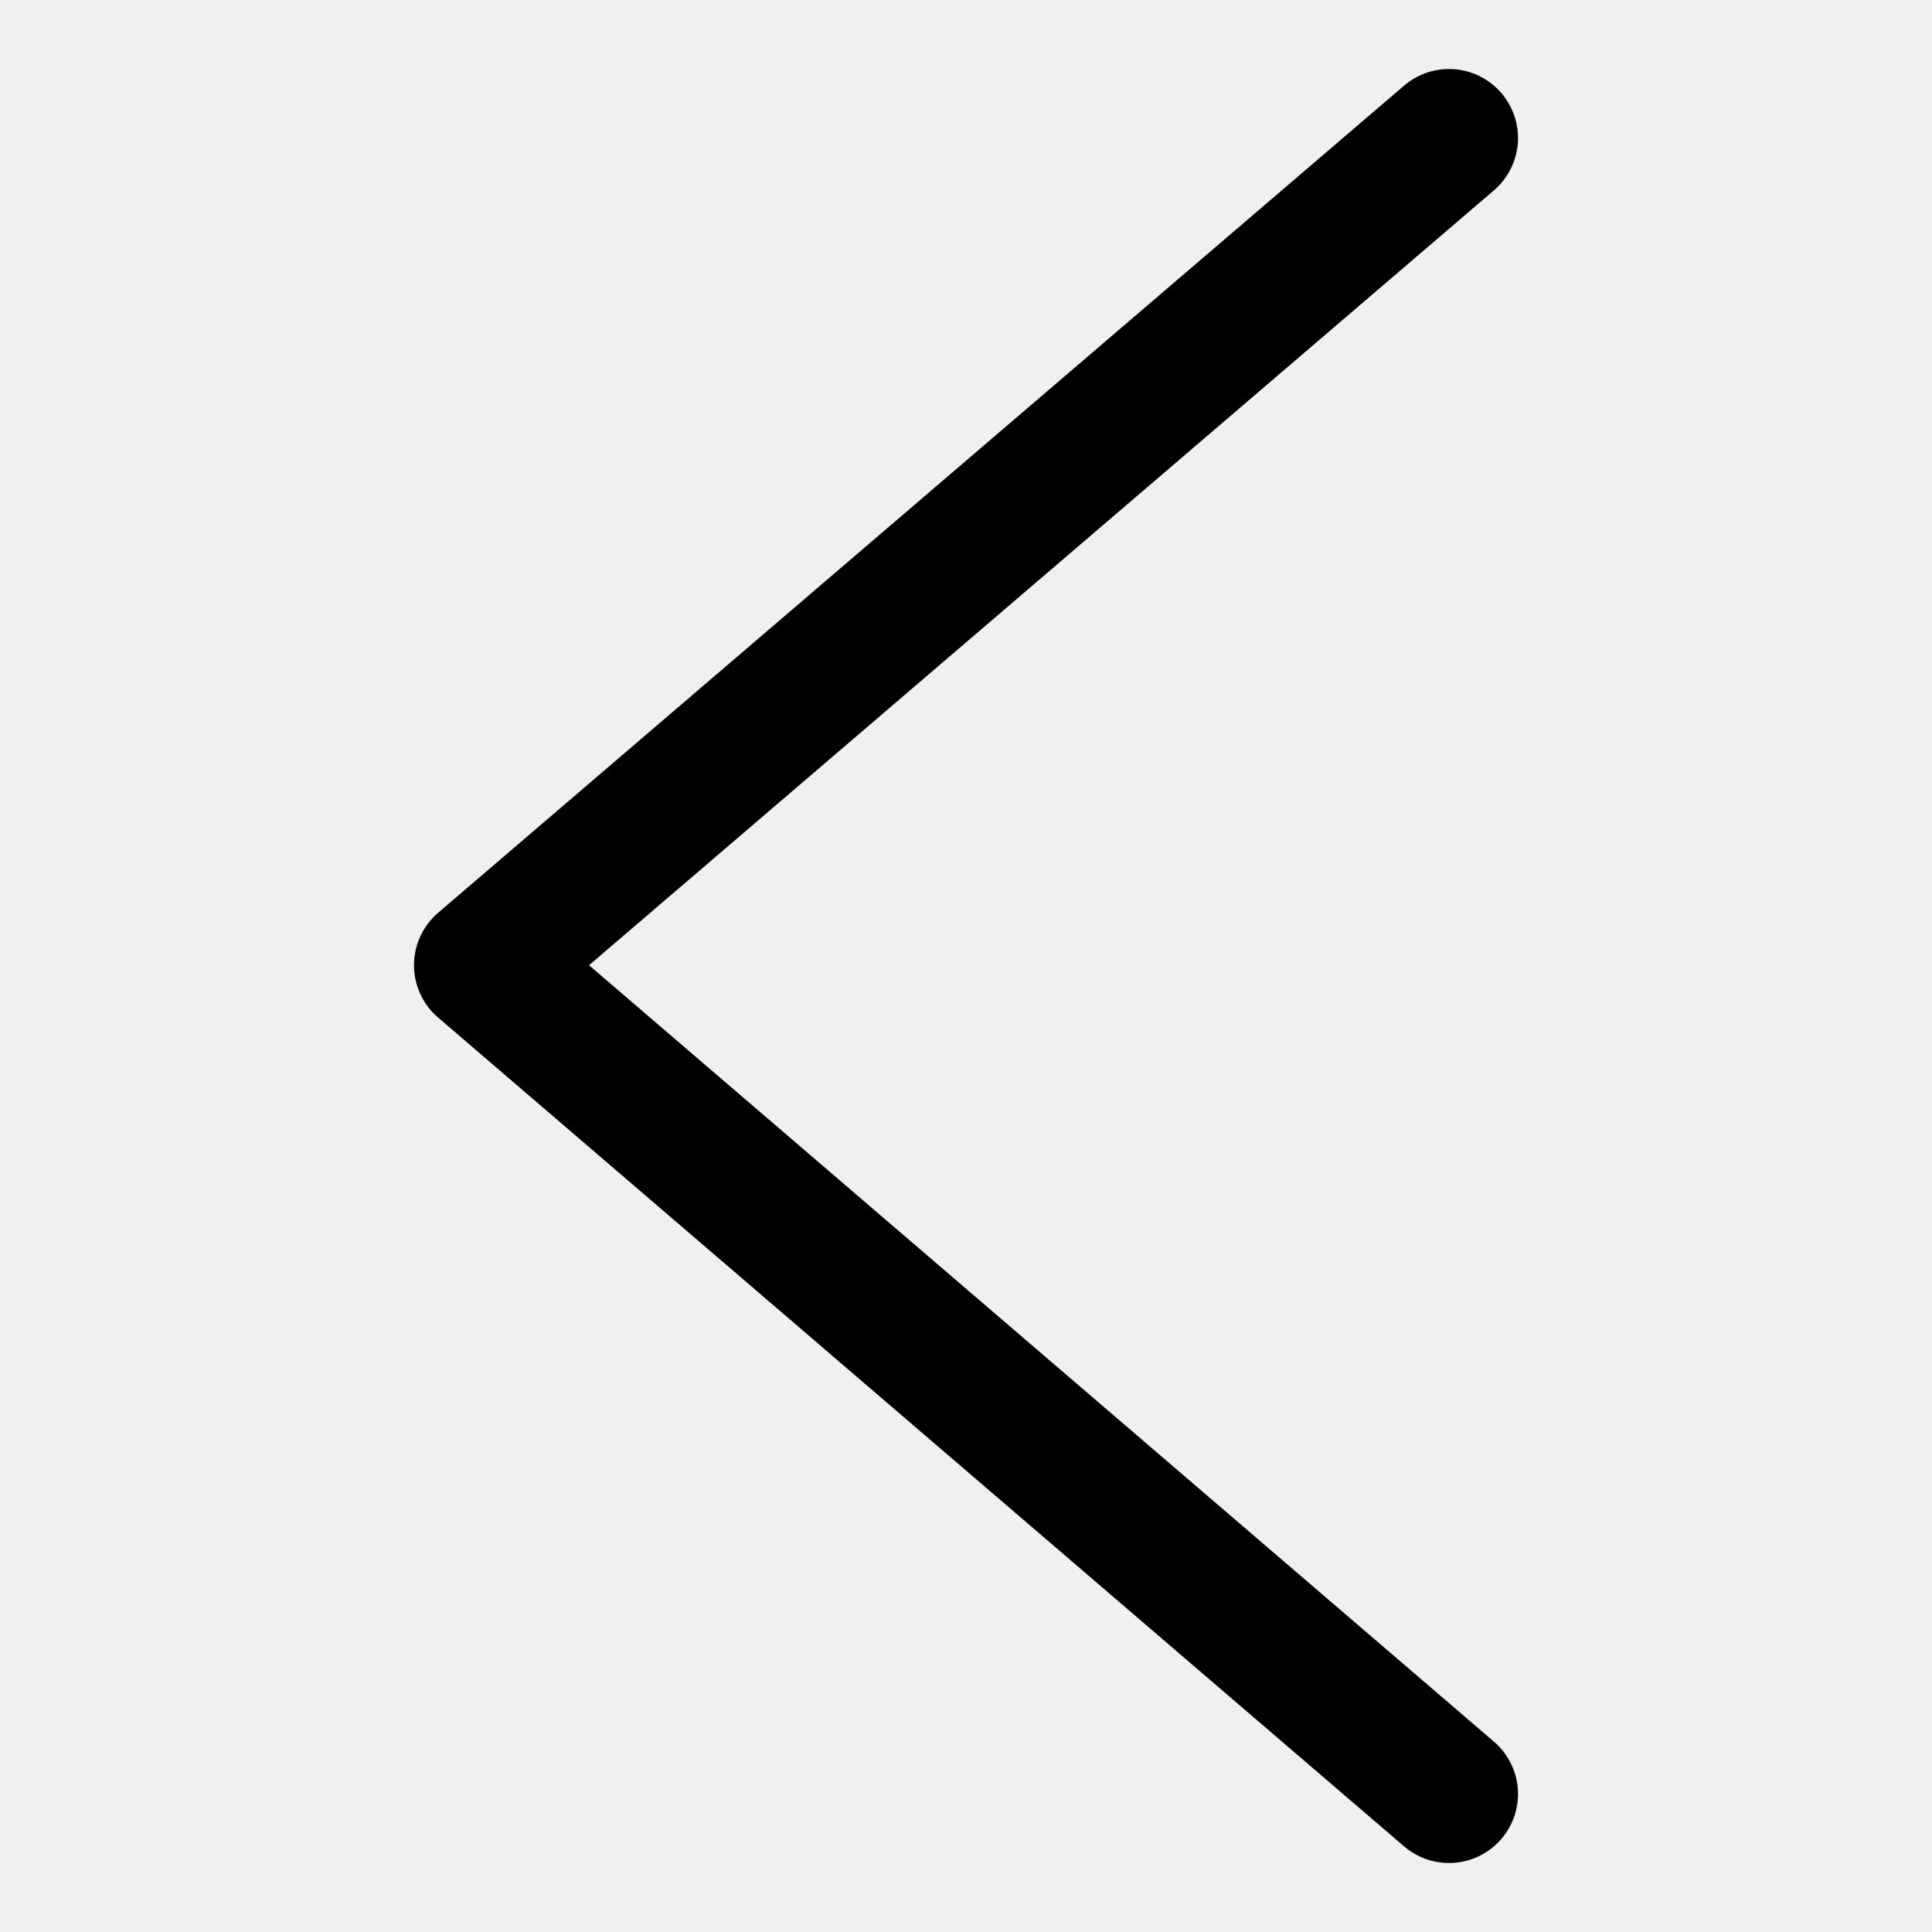
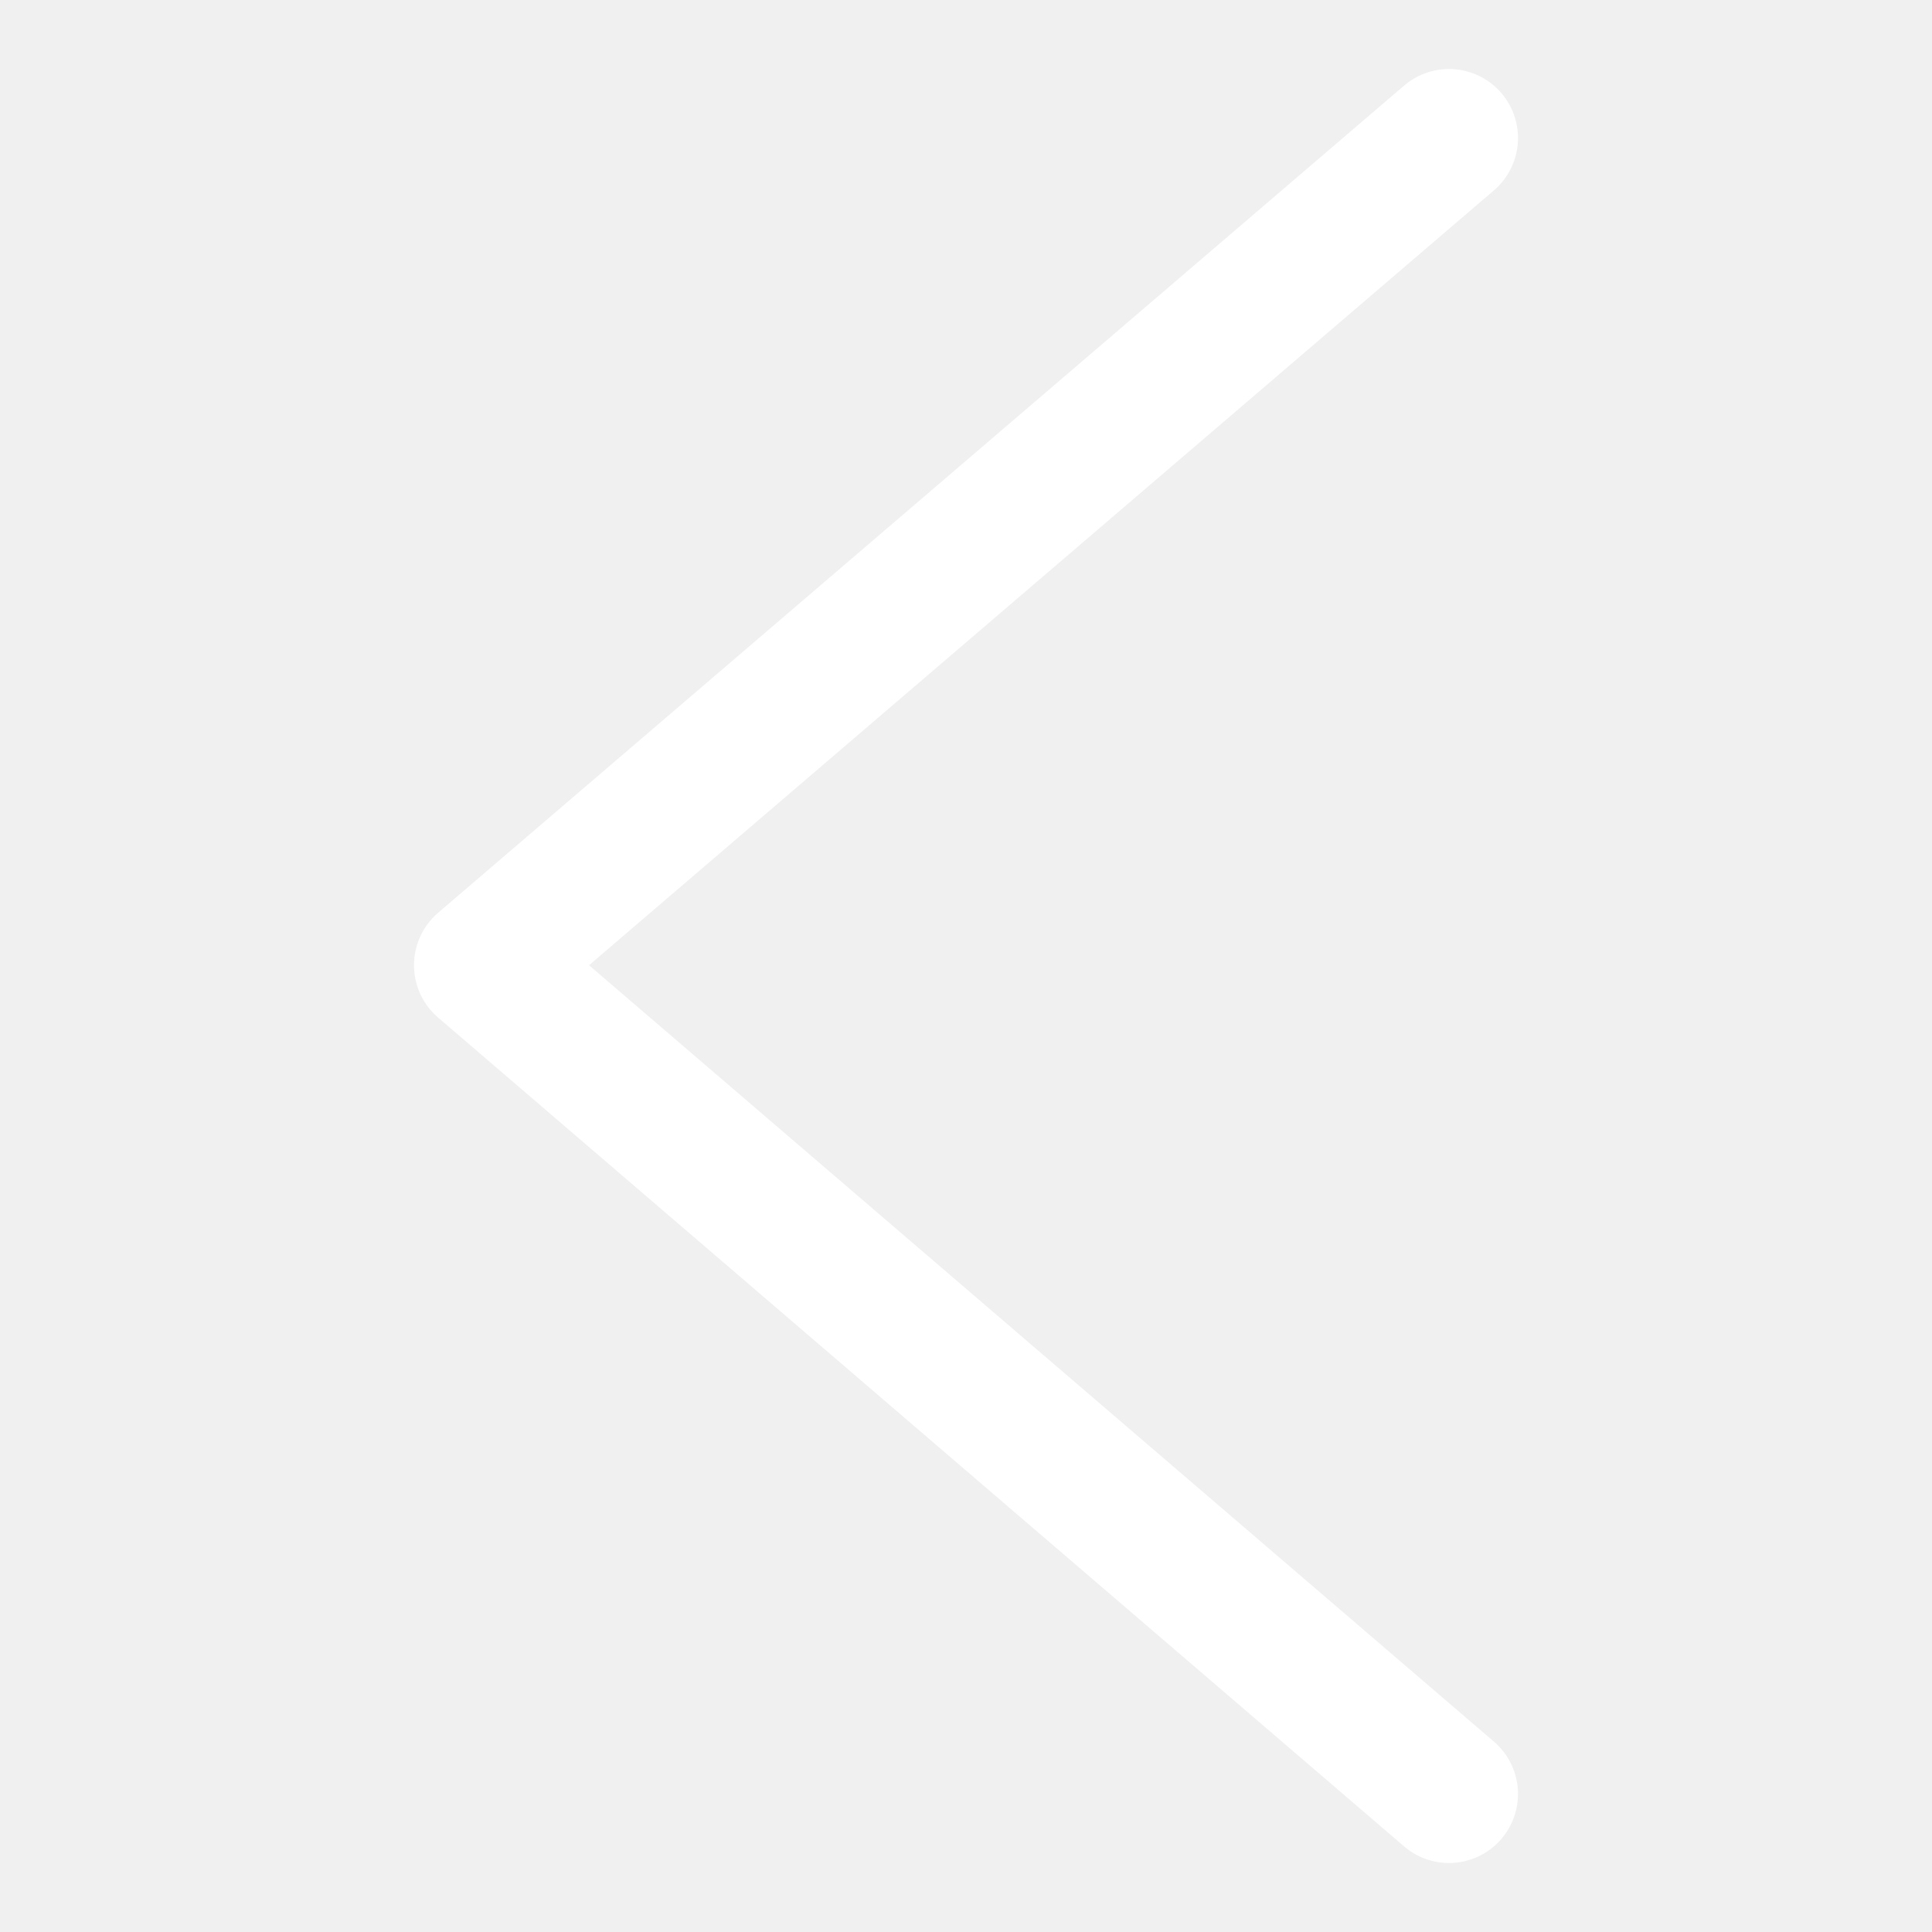
- <svg xmlns="http://www.w3.org/2000/svg" width="24" height="24" viewBox="0 0 28 28" fill="none" stroke-width="2" stroke-linecap="round" stroke-linejoin="round" stroke="#000000">
+ <svg xmlns="http://www.w3.org/2000/svg" width="24" height="24" viewBox="0 0 28 28" fill="none" stroke-width="2" stroke-linecap="round" stroke-linejoin="round" stroke="#ffffff">
  <path d="M21 26L7 13.988L21 2" fill="none" data-nofill="true" />
</svg>
